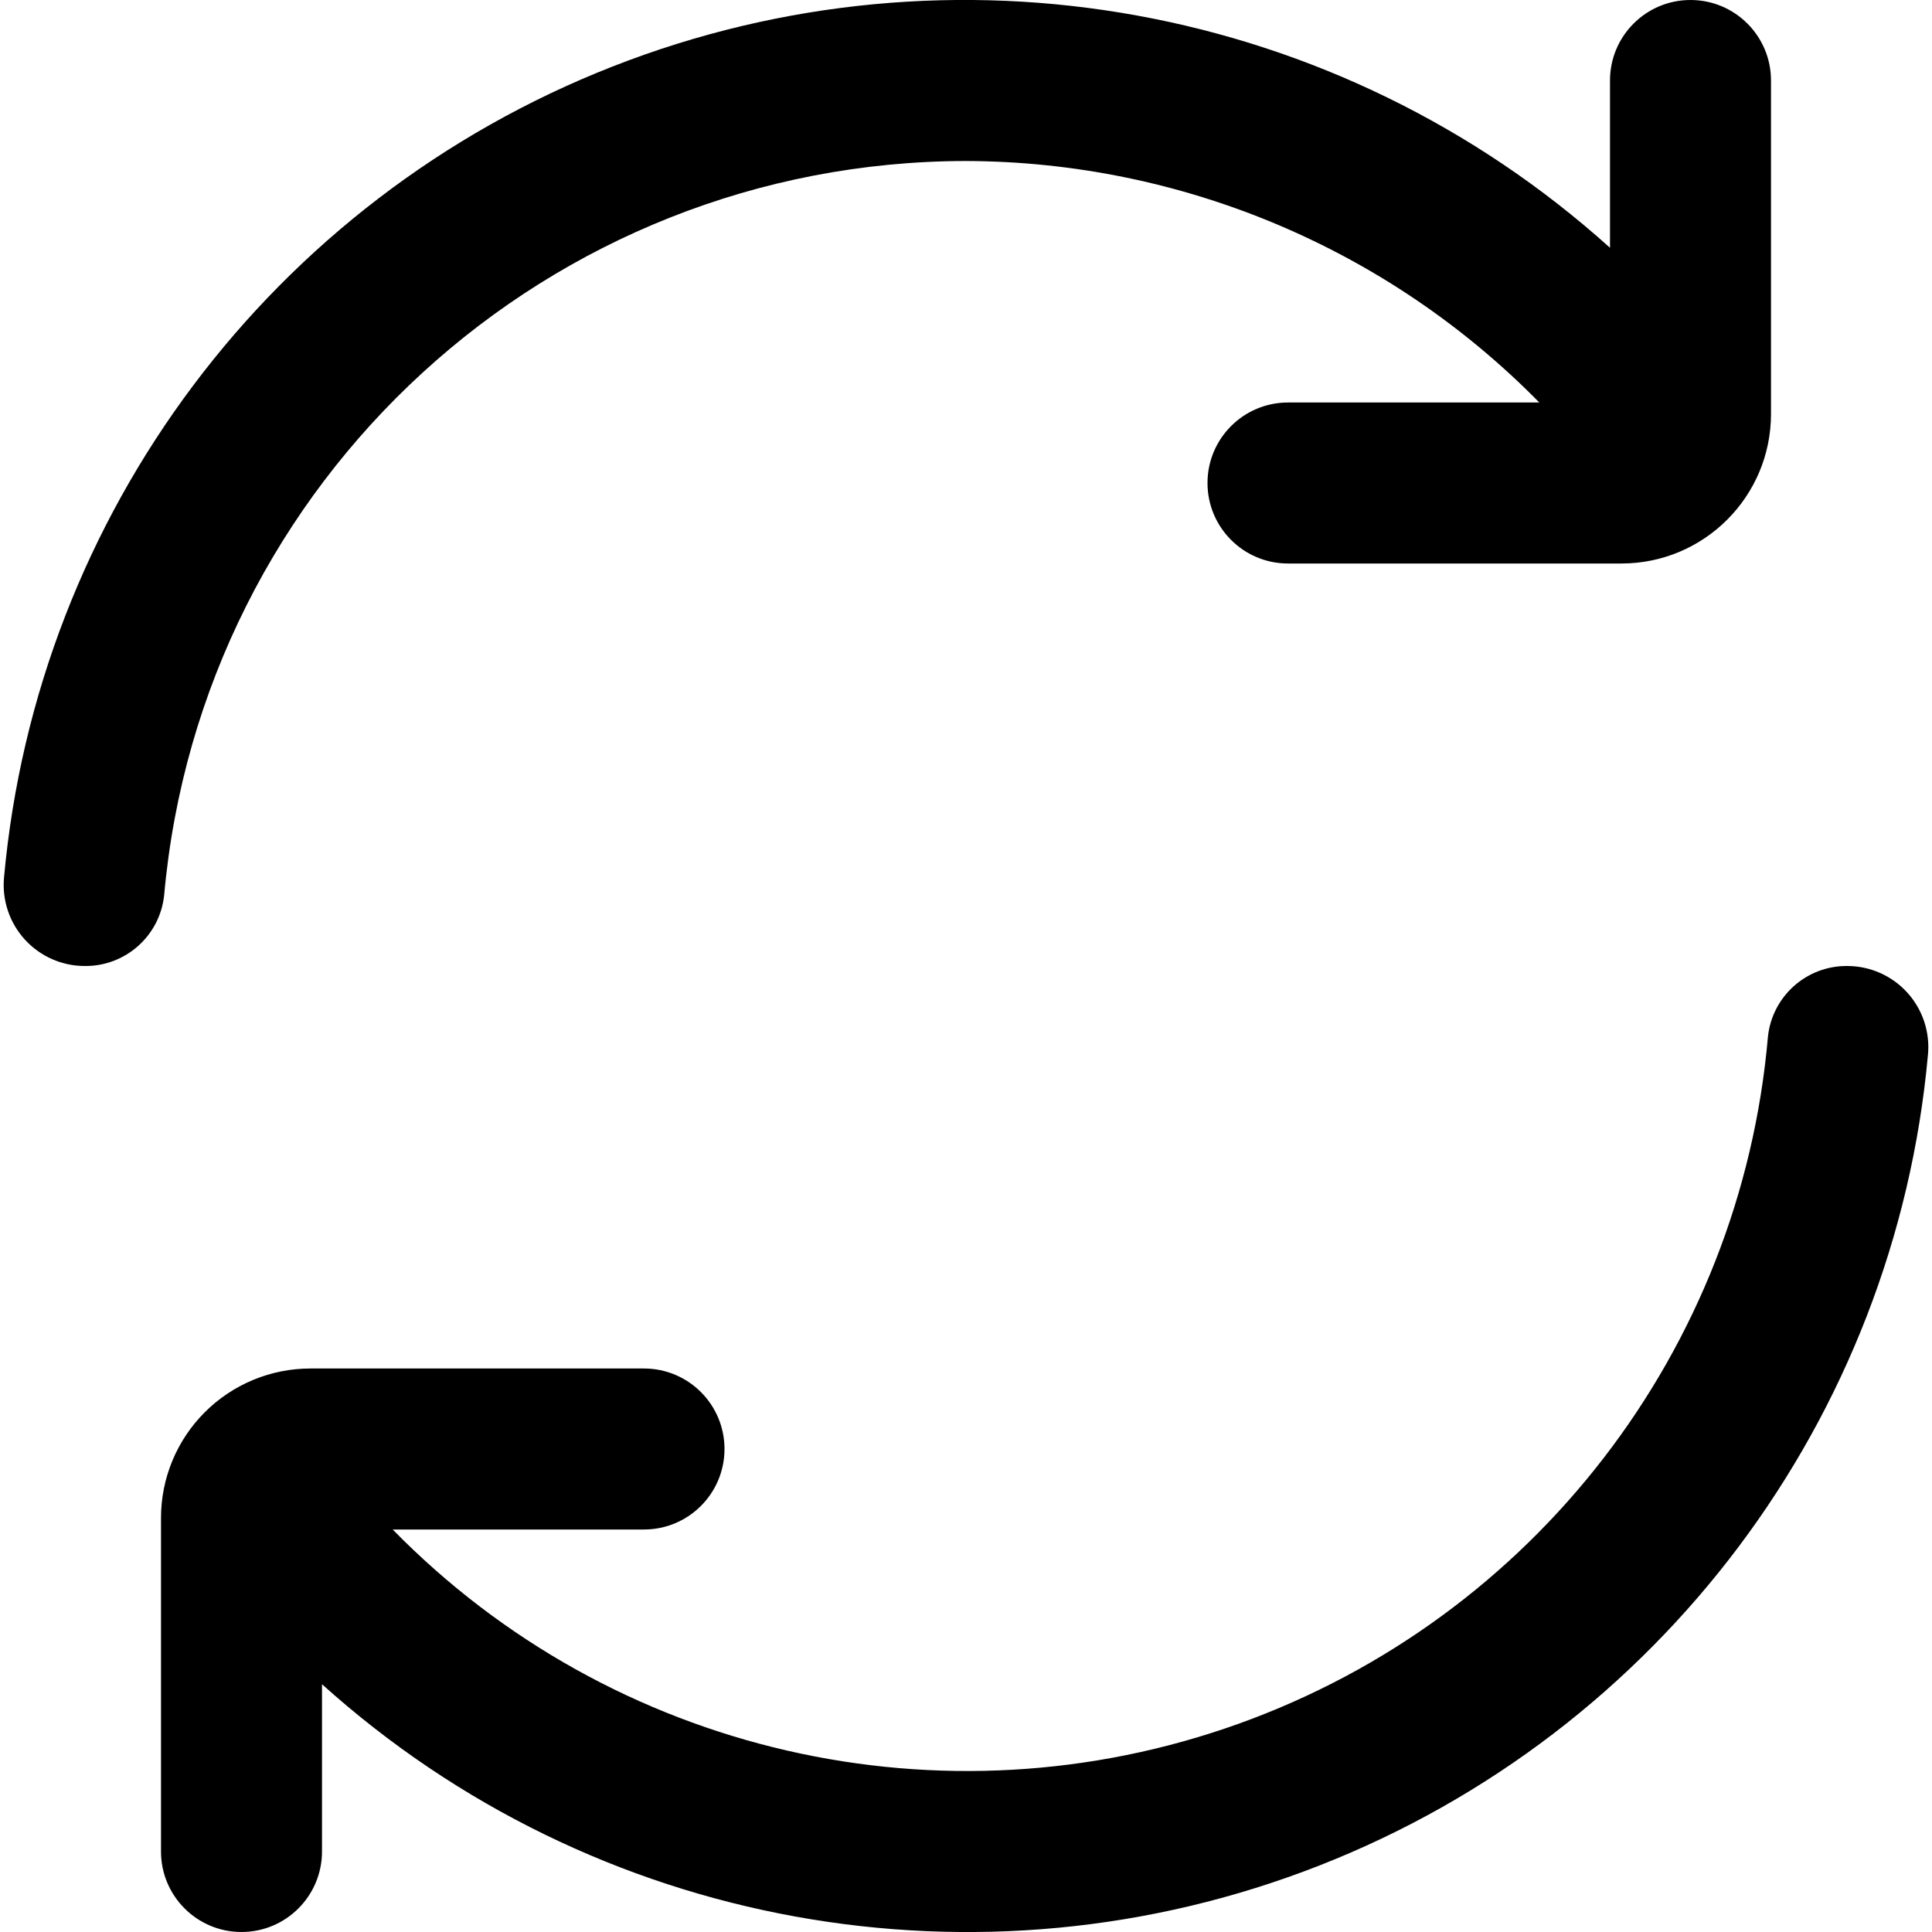
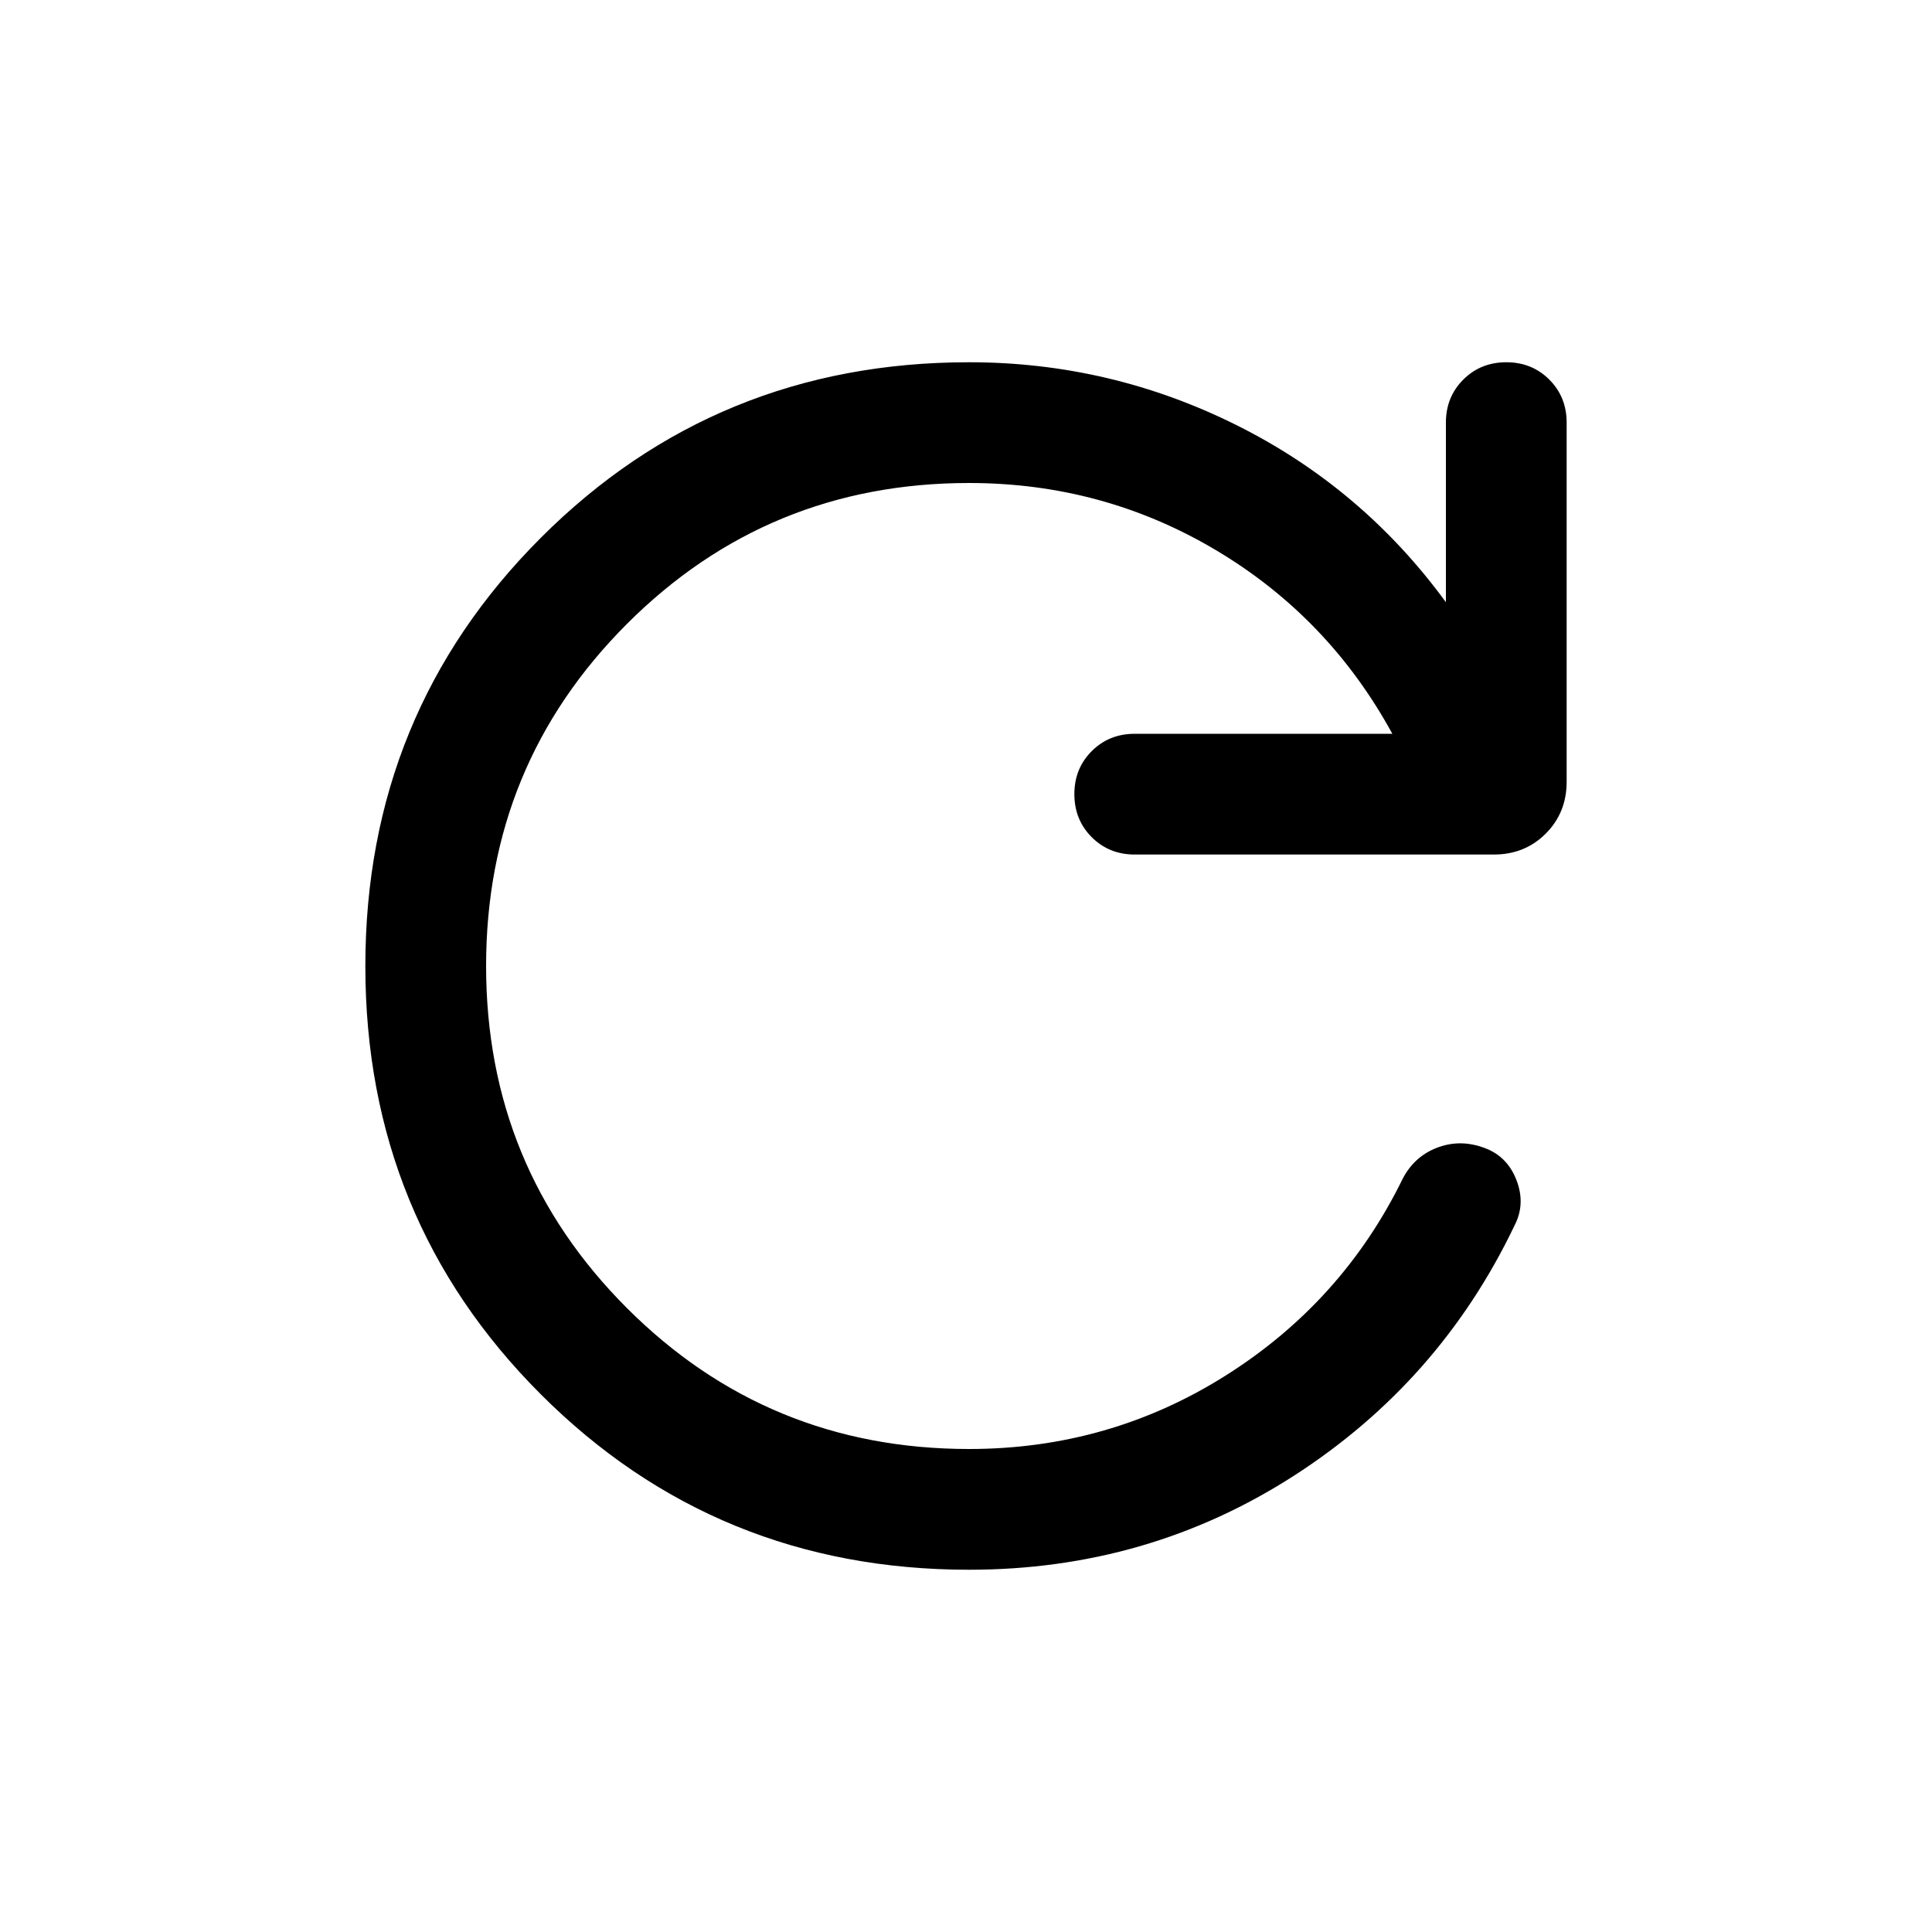
- <svg xmlns="http://www.w3.org/2000/svg" id="Outline" viewBox="0 0 24 24" width="512" height="512">
-   <path d="M12,2a10.032,10.032,0,0,1,7.122,3H16a1,1,0,0,0-1,1h0a1,1,0,0,0,1,1h4.143A1.858,1.858,0,0,0,22,5.143V1a1,1,0,0,0-1-1h0a1,1,0,0,0-1,1V3.078A11.981,11.981,0,0,0,.05,10.9a1.007,1.007,0,0,0,1,1.1h0a.982.982,0,0,0,.989-.878A10.014,10.014,0,0,1,12,2Z" />
-   <path d="M22.951,12a.982.982,0,0,0-.989.878A9.986,9.986,0,0,1,4.878,19H8a1,1,0,0,0,1-1H9a1,1,0,0,0-1-1H3.857A1.856,1.856,0,0,0,2,18.857V23a1,1,0,0,0,1,1H3a1,1,0,0,0,1-1V20.922A11.981,11.981,0,0,0,23.95,13.1a1.007,1.007,0,0,0-1-1.1Z" />
+ <svg xmlns="http://www.w3.org/2000/svg" height="24" viewBox="0 -960 960 960" width="24">
+   <path d="M481.539-180.001q-125.625 0-212.812-87.17-87.187-87.169-87.187-212.768t87.187-212.829q87.187-87.231 212.812-87.231 70.154 0 132.769 31.193 62.615 31.192 104.153 88.039v-89.232q0-12.75 8.629-21.375t21.384-8.625q12.756 0 21.371 8.625 8.615 8.625 8.615 21.375v178.46q0 15.365-10.394 25.759t-25.76 10.394h-178.46q-12.749 0-21.374-8.628-8.625-8.629-8.625-21.384 0-12.756 8.625-21.371 8.625-8.615 21.374-8.615h128q-31.615-57.923-87.692-91.27Q548.077-720 481.539-720q-100 0-170 70t-70 170q0 100 70 170t170 70q69.734 0 127.675-36.616 57.94-36.615 87.786-97.692 5.693-10.923 16.731-15.269 11.038-4.346 22.502-.5 12.228 3.846 17.112 15.999 4.885 12.154-.808 23.077-37.153 77.692-109.693 124.346-72.54 46.654-161.305 46.654Z" />
</svg>
